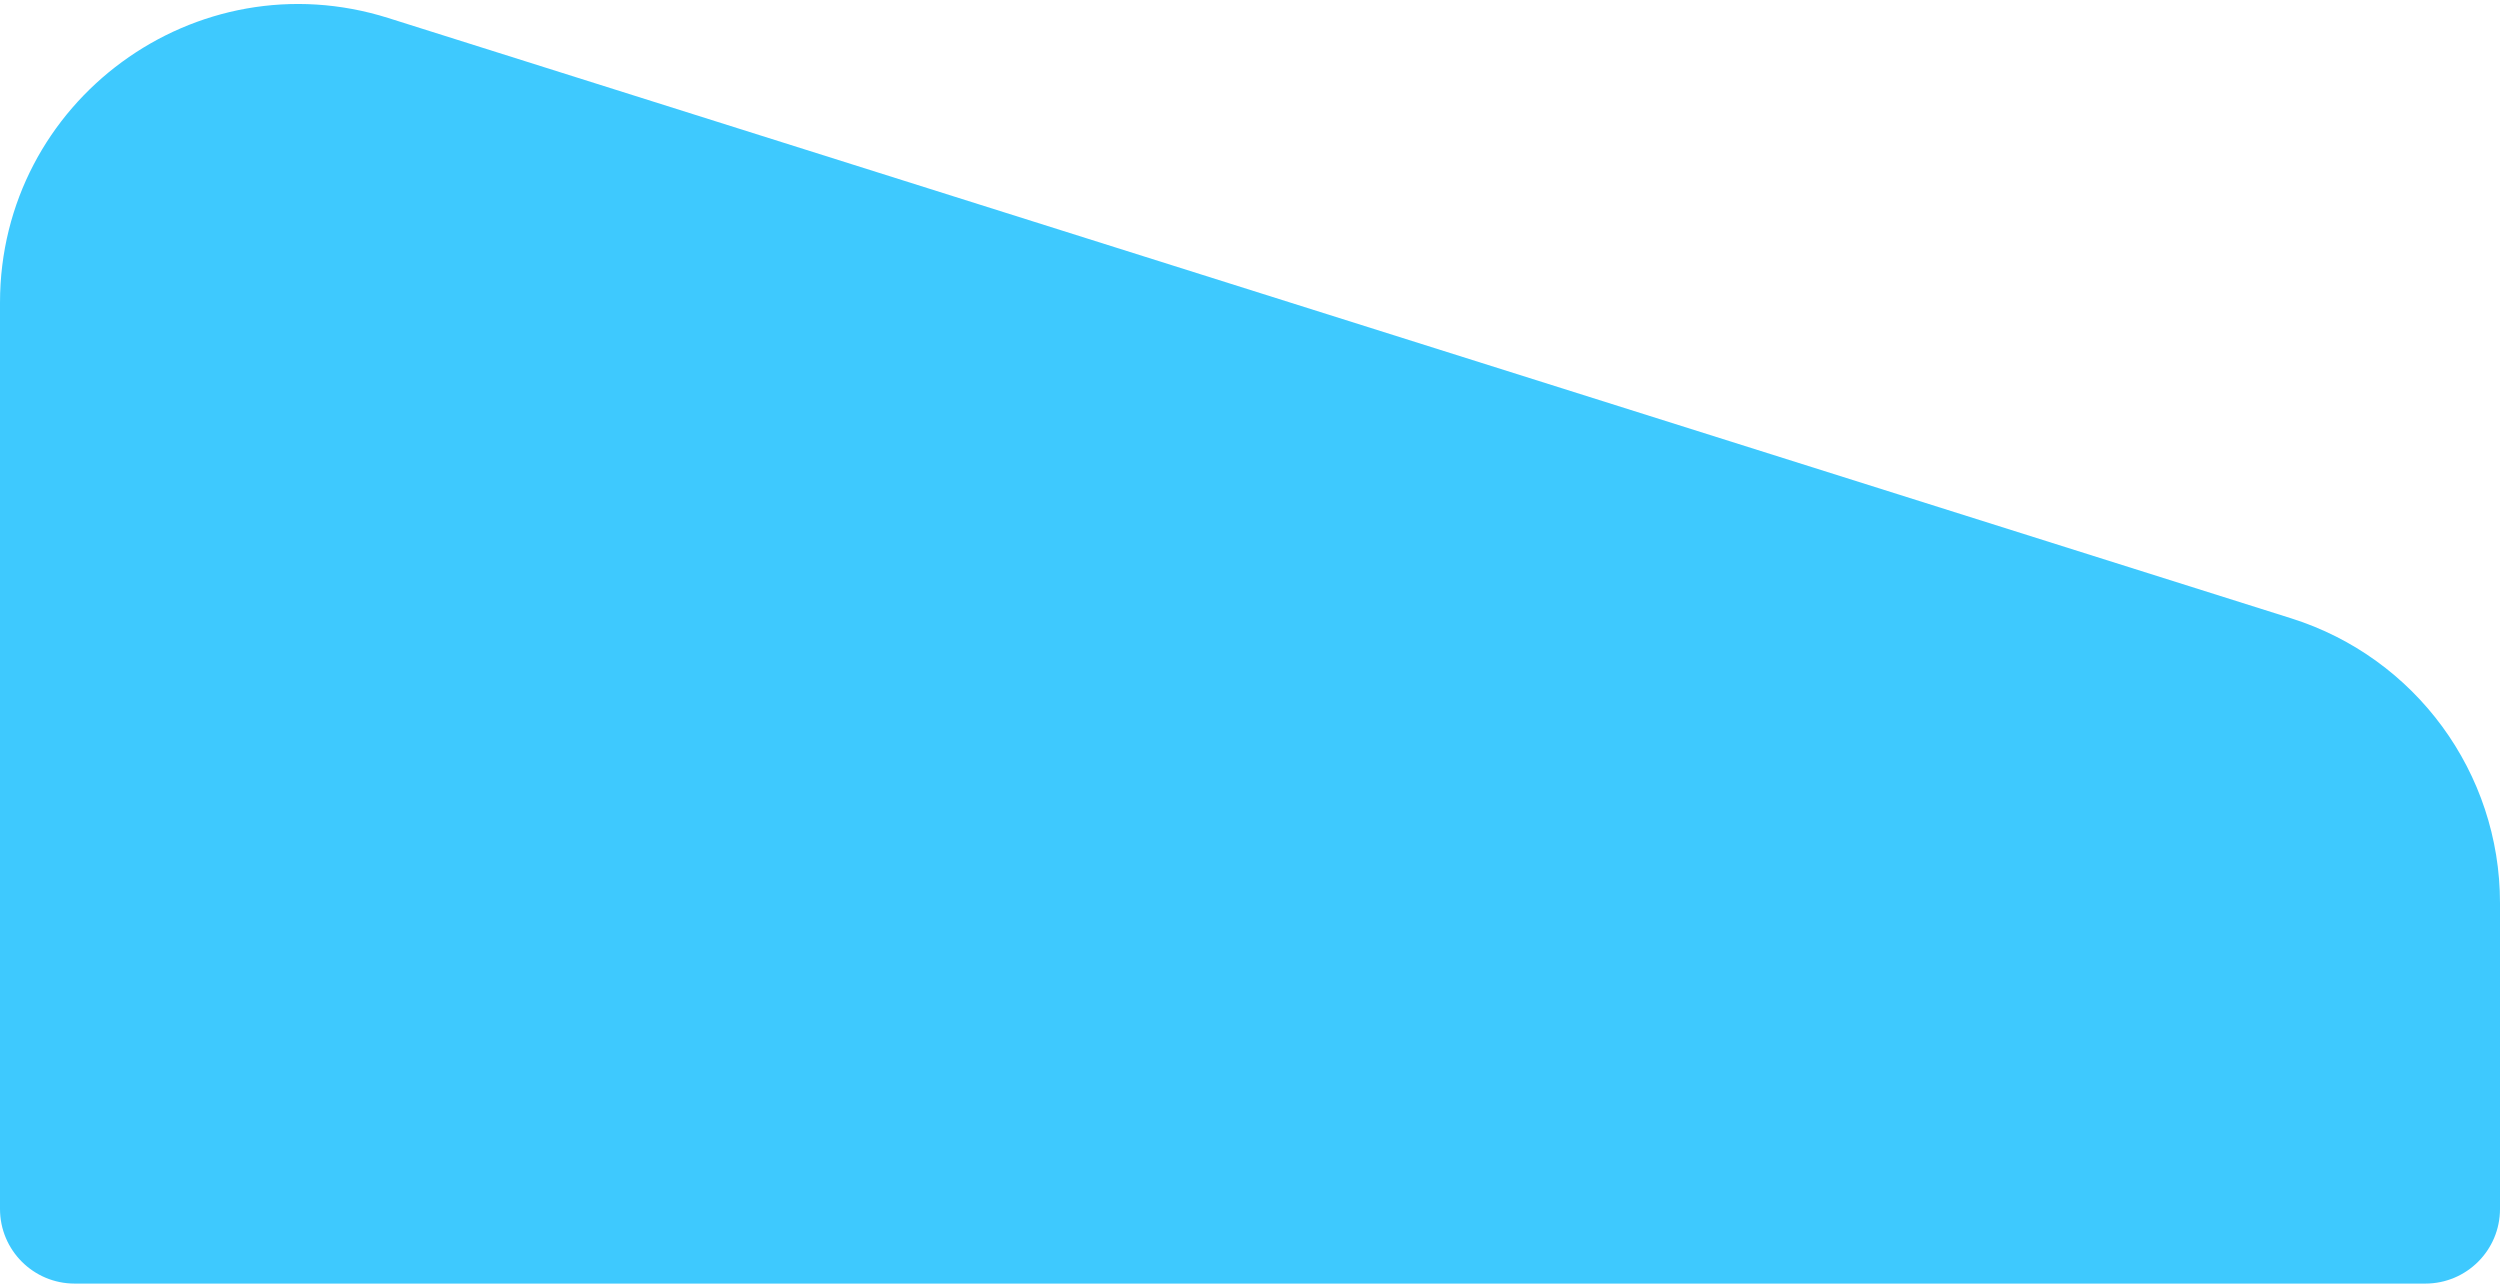
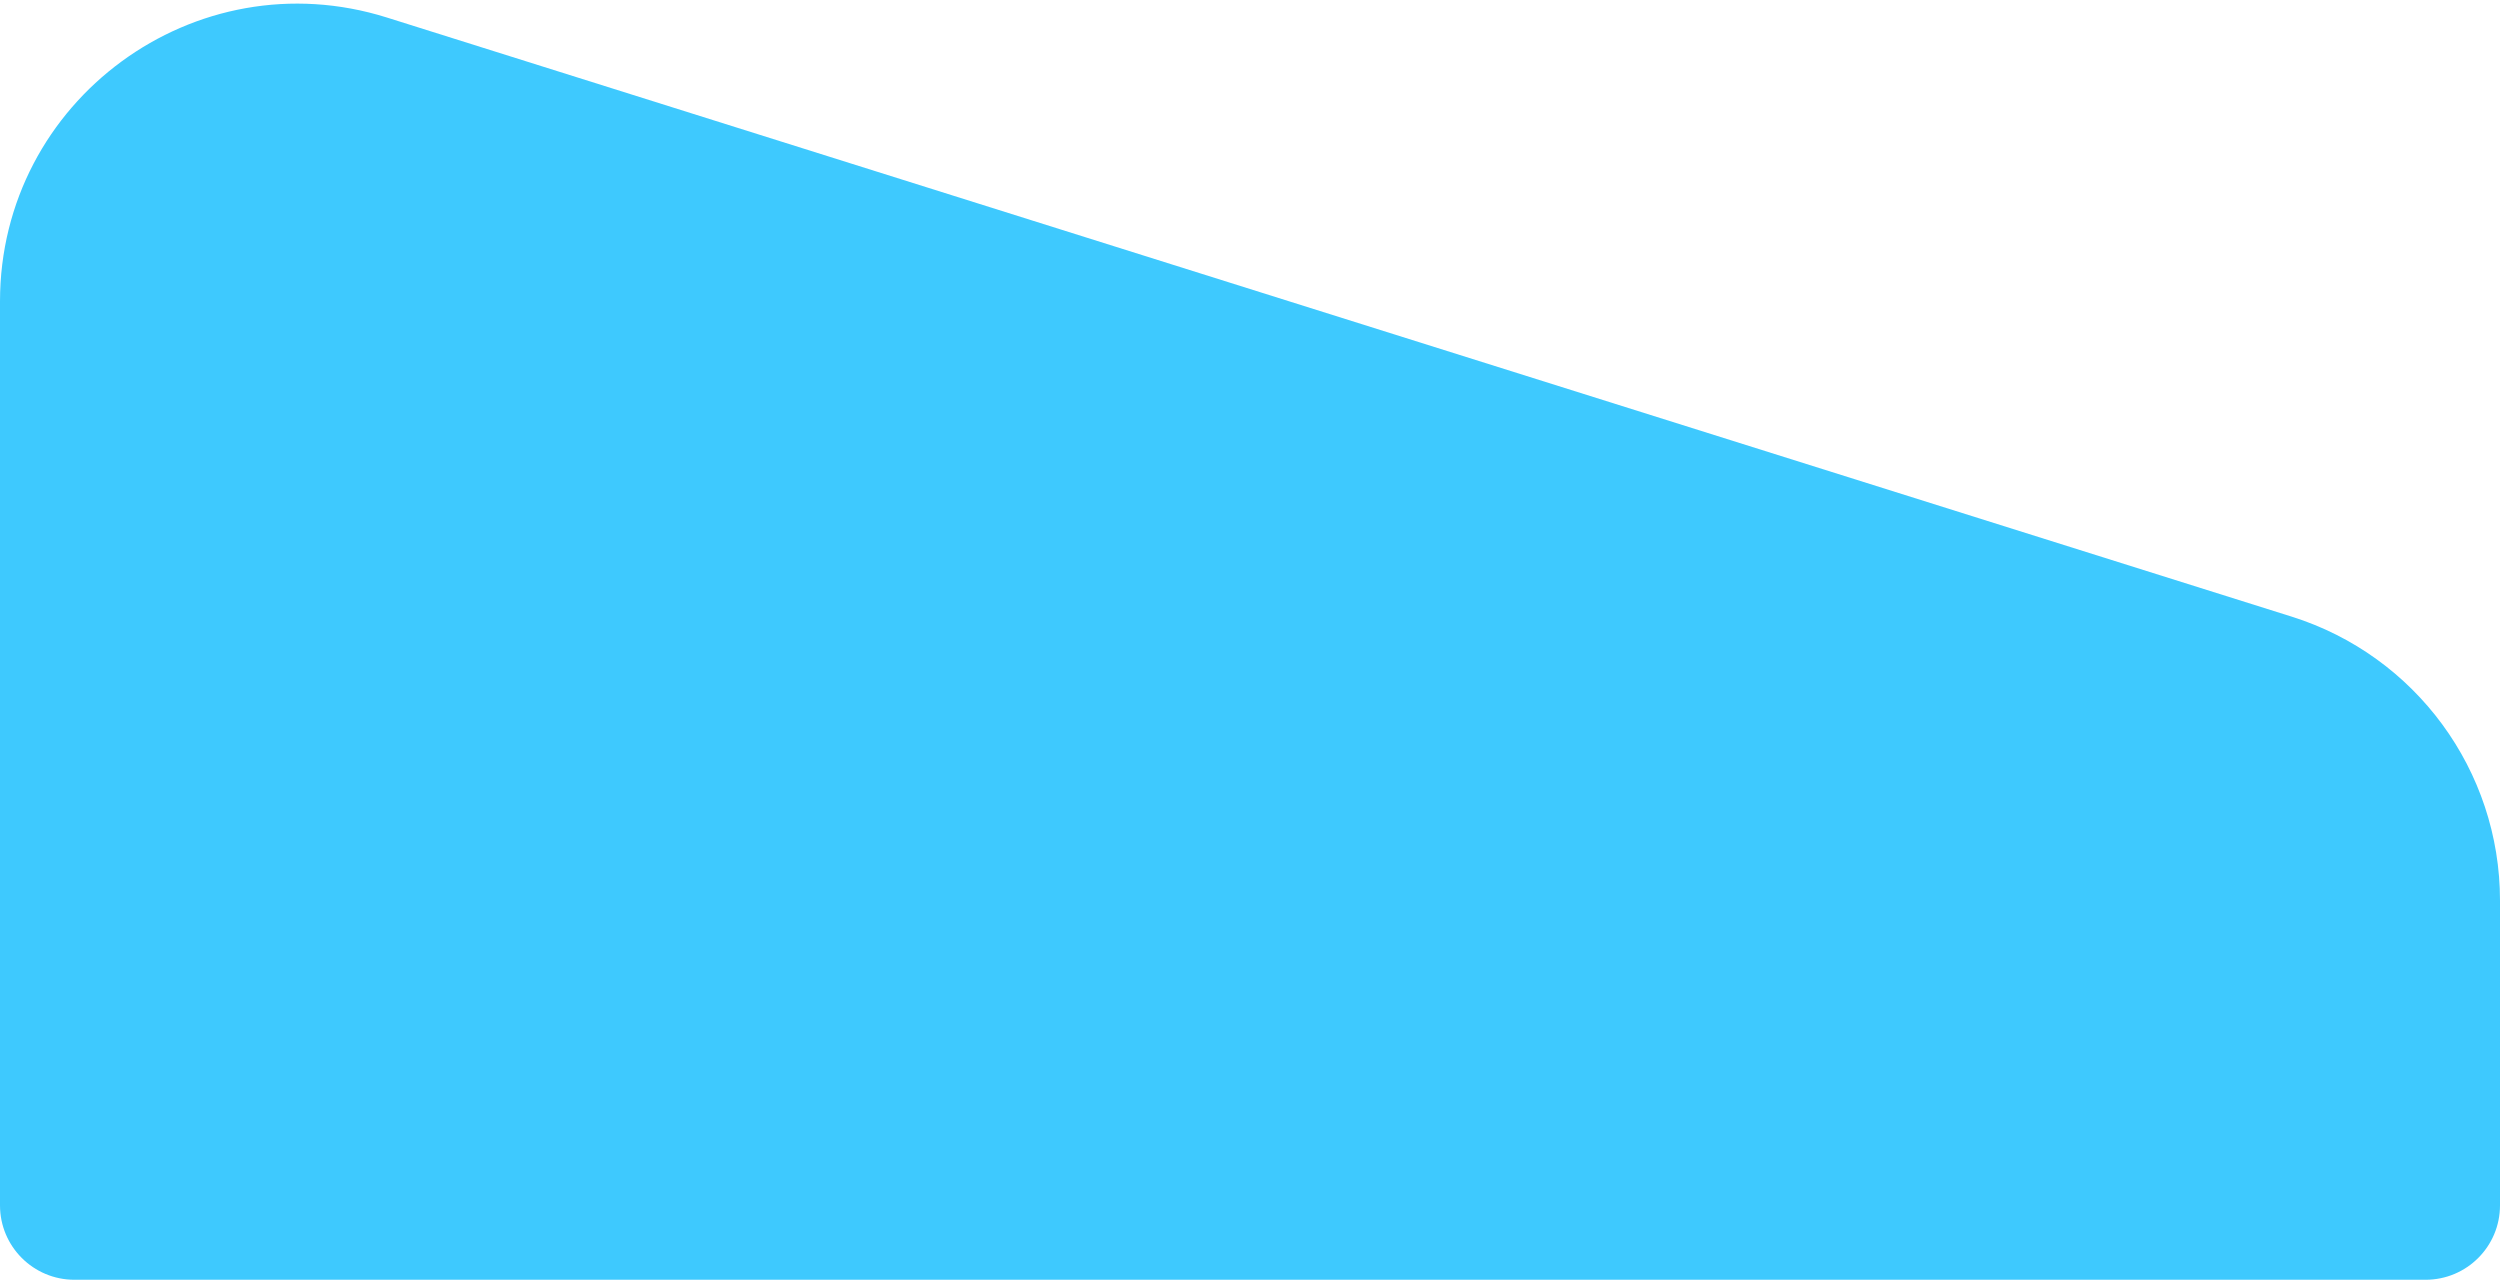
- <svg xmlns="http://www.w3.org/2000/svg" width="335" height="172" viewBox="0 0 335 172" fill="none">
-   <path d="M335 121.007C335 103.552 323.681 88.112 307.034 82.86L52.034 2.415C26.256 -5.717 0 13.531 0 40.562V162C0 167.523 4.477 172 10 172H325C330.523 172 335 167.523 335 162V121.007Z" fill="#3EC9FE" />
+ <svg xmlns="http://www.w3.org/2000/svg" width="336" height="172" viewBox="0 0 336 172" fill="none">
+   <path d="M336 121.034C336 103.565 324.665 88.118 308.002 82.876L52.002 2.356C26.23 -5.75 0 13.497 0 40.513V162C0 167.523 4.477 172 10 172H326C331.523 172 336 167.523 336 162V121.034Z" fill="#3EC9FE" />
</svg>
